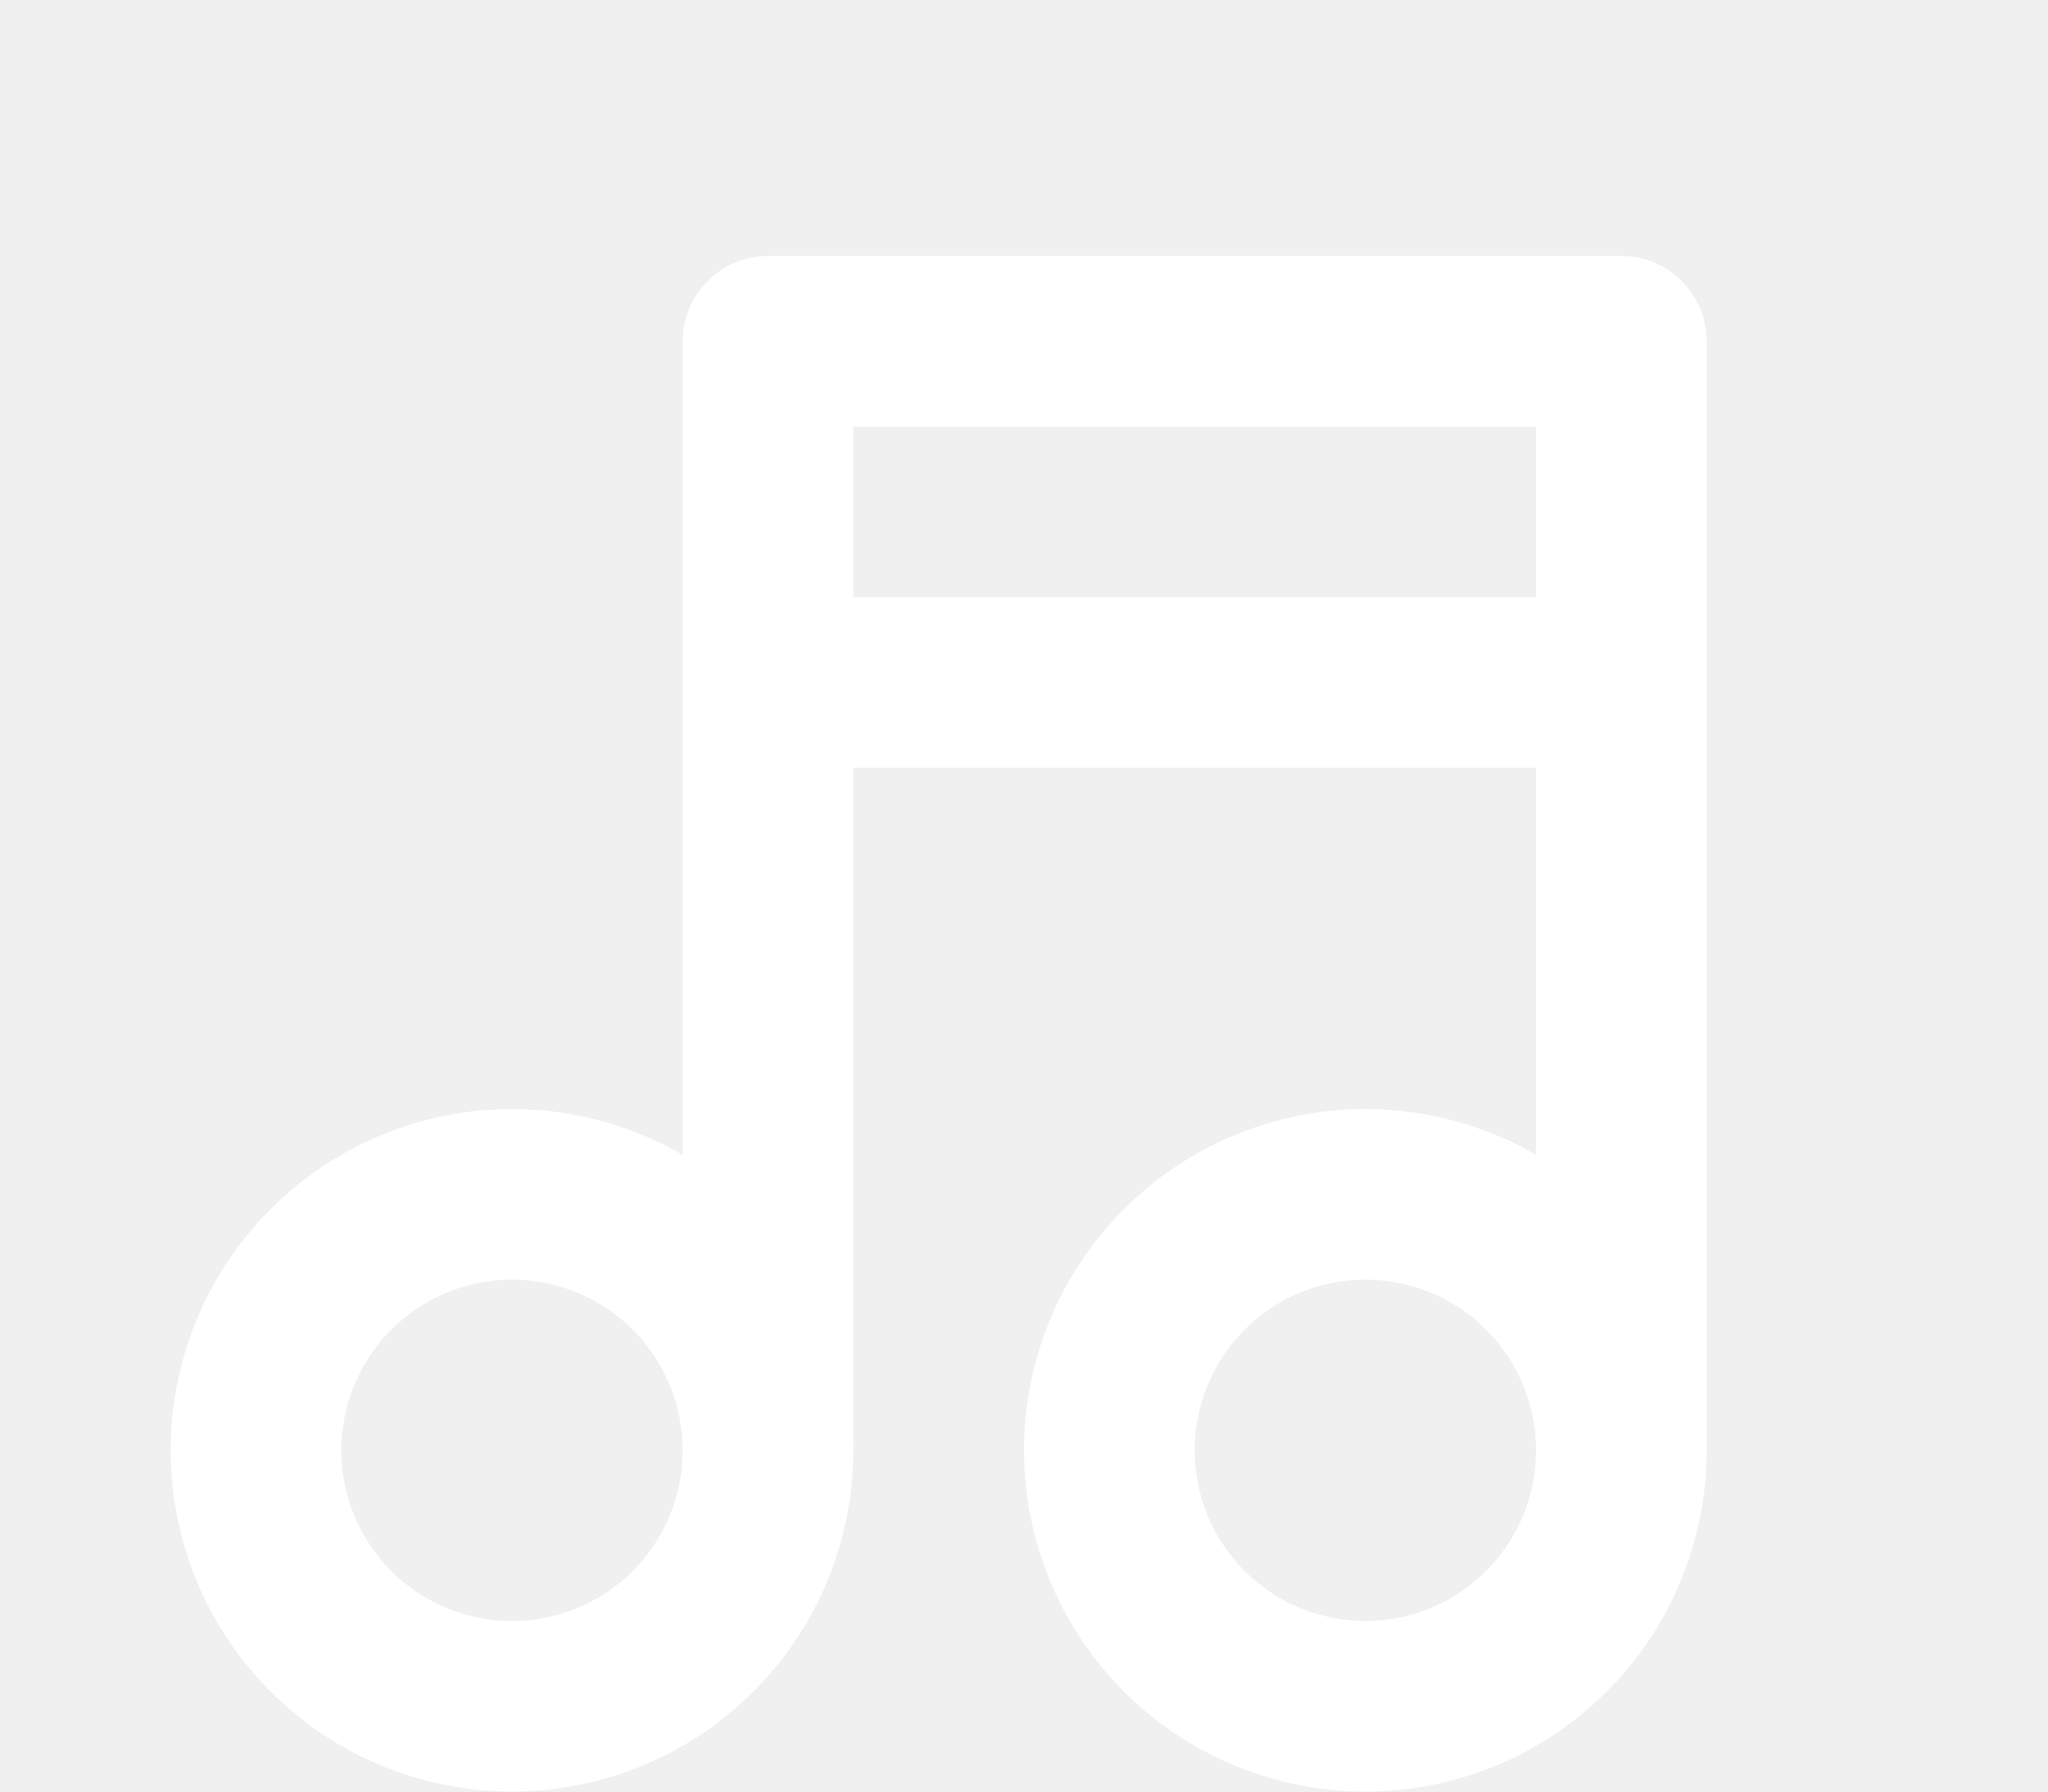
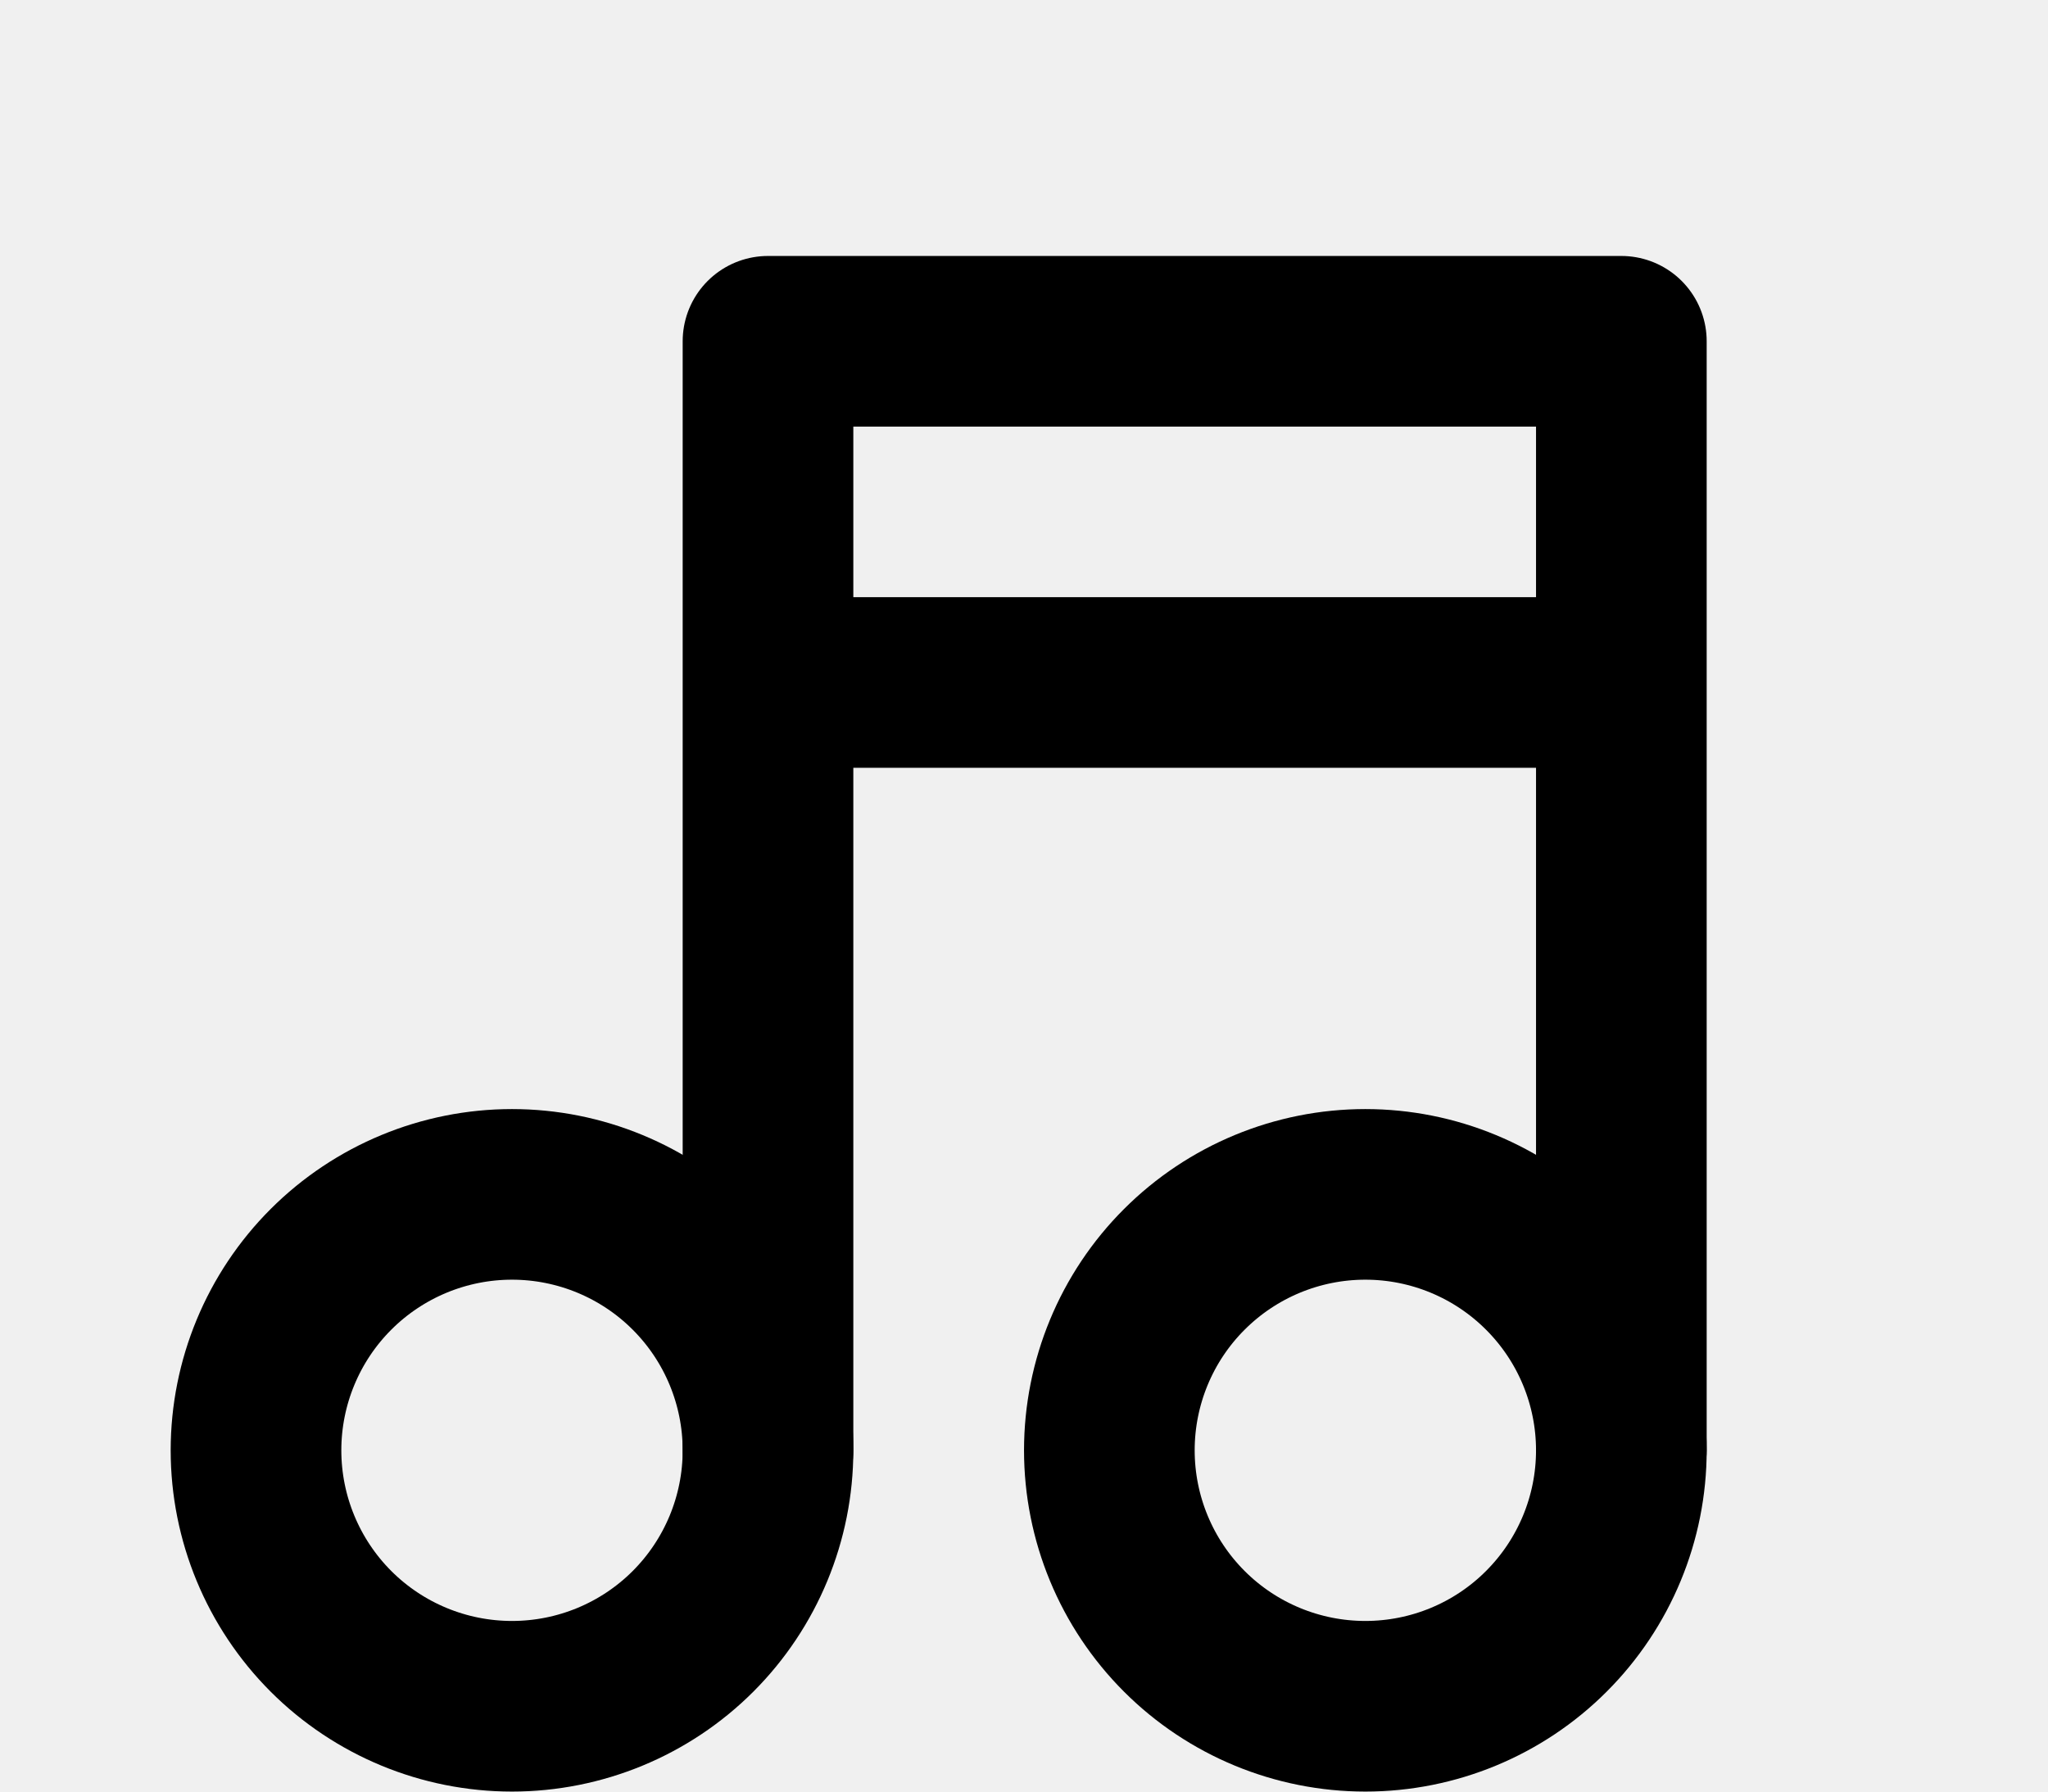
<svg xmlns="http://www.w3.org/2000/svg" width="40" height="35" viewBox="0 0 40 35" fill="none">
  <g id="tabler:music">
    <g id="Group">
-       <path id="Vector" d="M5 28.333C5 29.659 5.527 30.931 6.464 31.869C7.402 32.807 8.674 33.333 10 33.333C11.326 33.333 12.598 32.807 13.536 31.869C14.473 30.931 15 29.659 15 28.333C15 27.007 14.473 25.735 13.536 24.798C12.598 23.86 11.326 23.333 10 23.333C8.674 23.333 7.402 23.86 6.464 24.798C5.527 25.735 5 27.007 5 28.333ZM21.667 28.333C21.667 29.659 22.193 30.931 23.131 31.869C24.069 32.807 25.341 33.333 26.667 33.333C27.993 33.333 29.265 32.807 30.202 31.869C31.14 30.931 31.667 29.659 31.667 28.333C31.667 27.007 31.14 25.735 30.202 24.798C29.265 23.86 27.993 23.333 26.667 23.333C25.341 23.333 24.069 23.86 23.131 24.798C22.193 25.735 21.667 27.007 21.667 28.333Z" stroke="white" stroke-width="3.333" stroke-linecap="round" stroke-linejoin="round" />
-       <path id="Vector_2" d="M15 28.333V6.667H31.667V28.333M15 13.333H31.667" stroke="white" stroke-width="3.333" stroke-linecap="round" stroke-linejoin="round" />
+       <path id="Vector" d="M5 28.333C5 29.659 5.527 30.931 6.464 31.869C7.402 32.807 8.674 33.333 10 33.333C11.326 33.333 12.598 32.807 13.536 31.869C14.473 30.931 15 29.659 15 28.333C15 27.007 14.473 25.735 13.536 24.798C12.598 23.86 11.326 23.333 10 23.333C8.674 23.333 7.402 23.86 6.464 24.798C5.527 25.735 5 27.007 5 28.333ZM21.667 28.333C21.667 29.659 22.193 30.931 23.131 31.869C24.069 32.807 25.341 33.333 26.667 33.333C27.993 33.333 29.265 32.807 30.202 31.869C31.14 30.931 31.667 29.659 31.667 28.333C31.667 27.007 31.14 25.735 30.202 24.798C29.265 23.86 27.993 23.333 26.667 23.333C25.341 23.333 24.069 23.86 23.131 24.798C22.193 25.735 21.667 27.007 21.667 28.333Z" stroke="black" stroke-width="3.333" stroke-linecap="round" stroke-linejoin="round" />
+       <path id="Vector_2" d="M15 28.333V6.667H31.667V28.333M15 13.333H31.667" stroke="black" stroke-width="3.333" stroke-linecap="round" stroke-linejoin="round" />
    </g>
  </g>
</svg>
